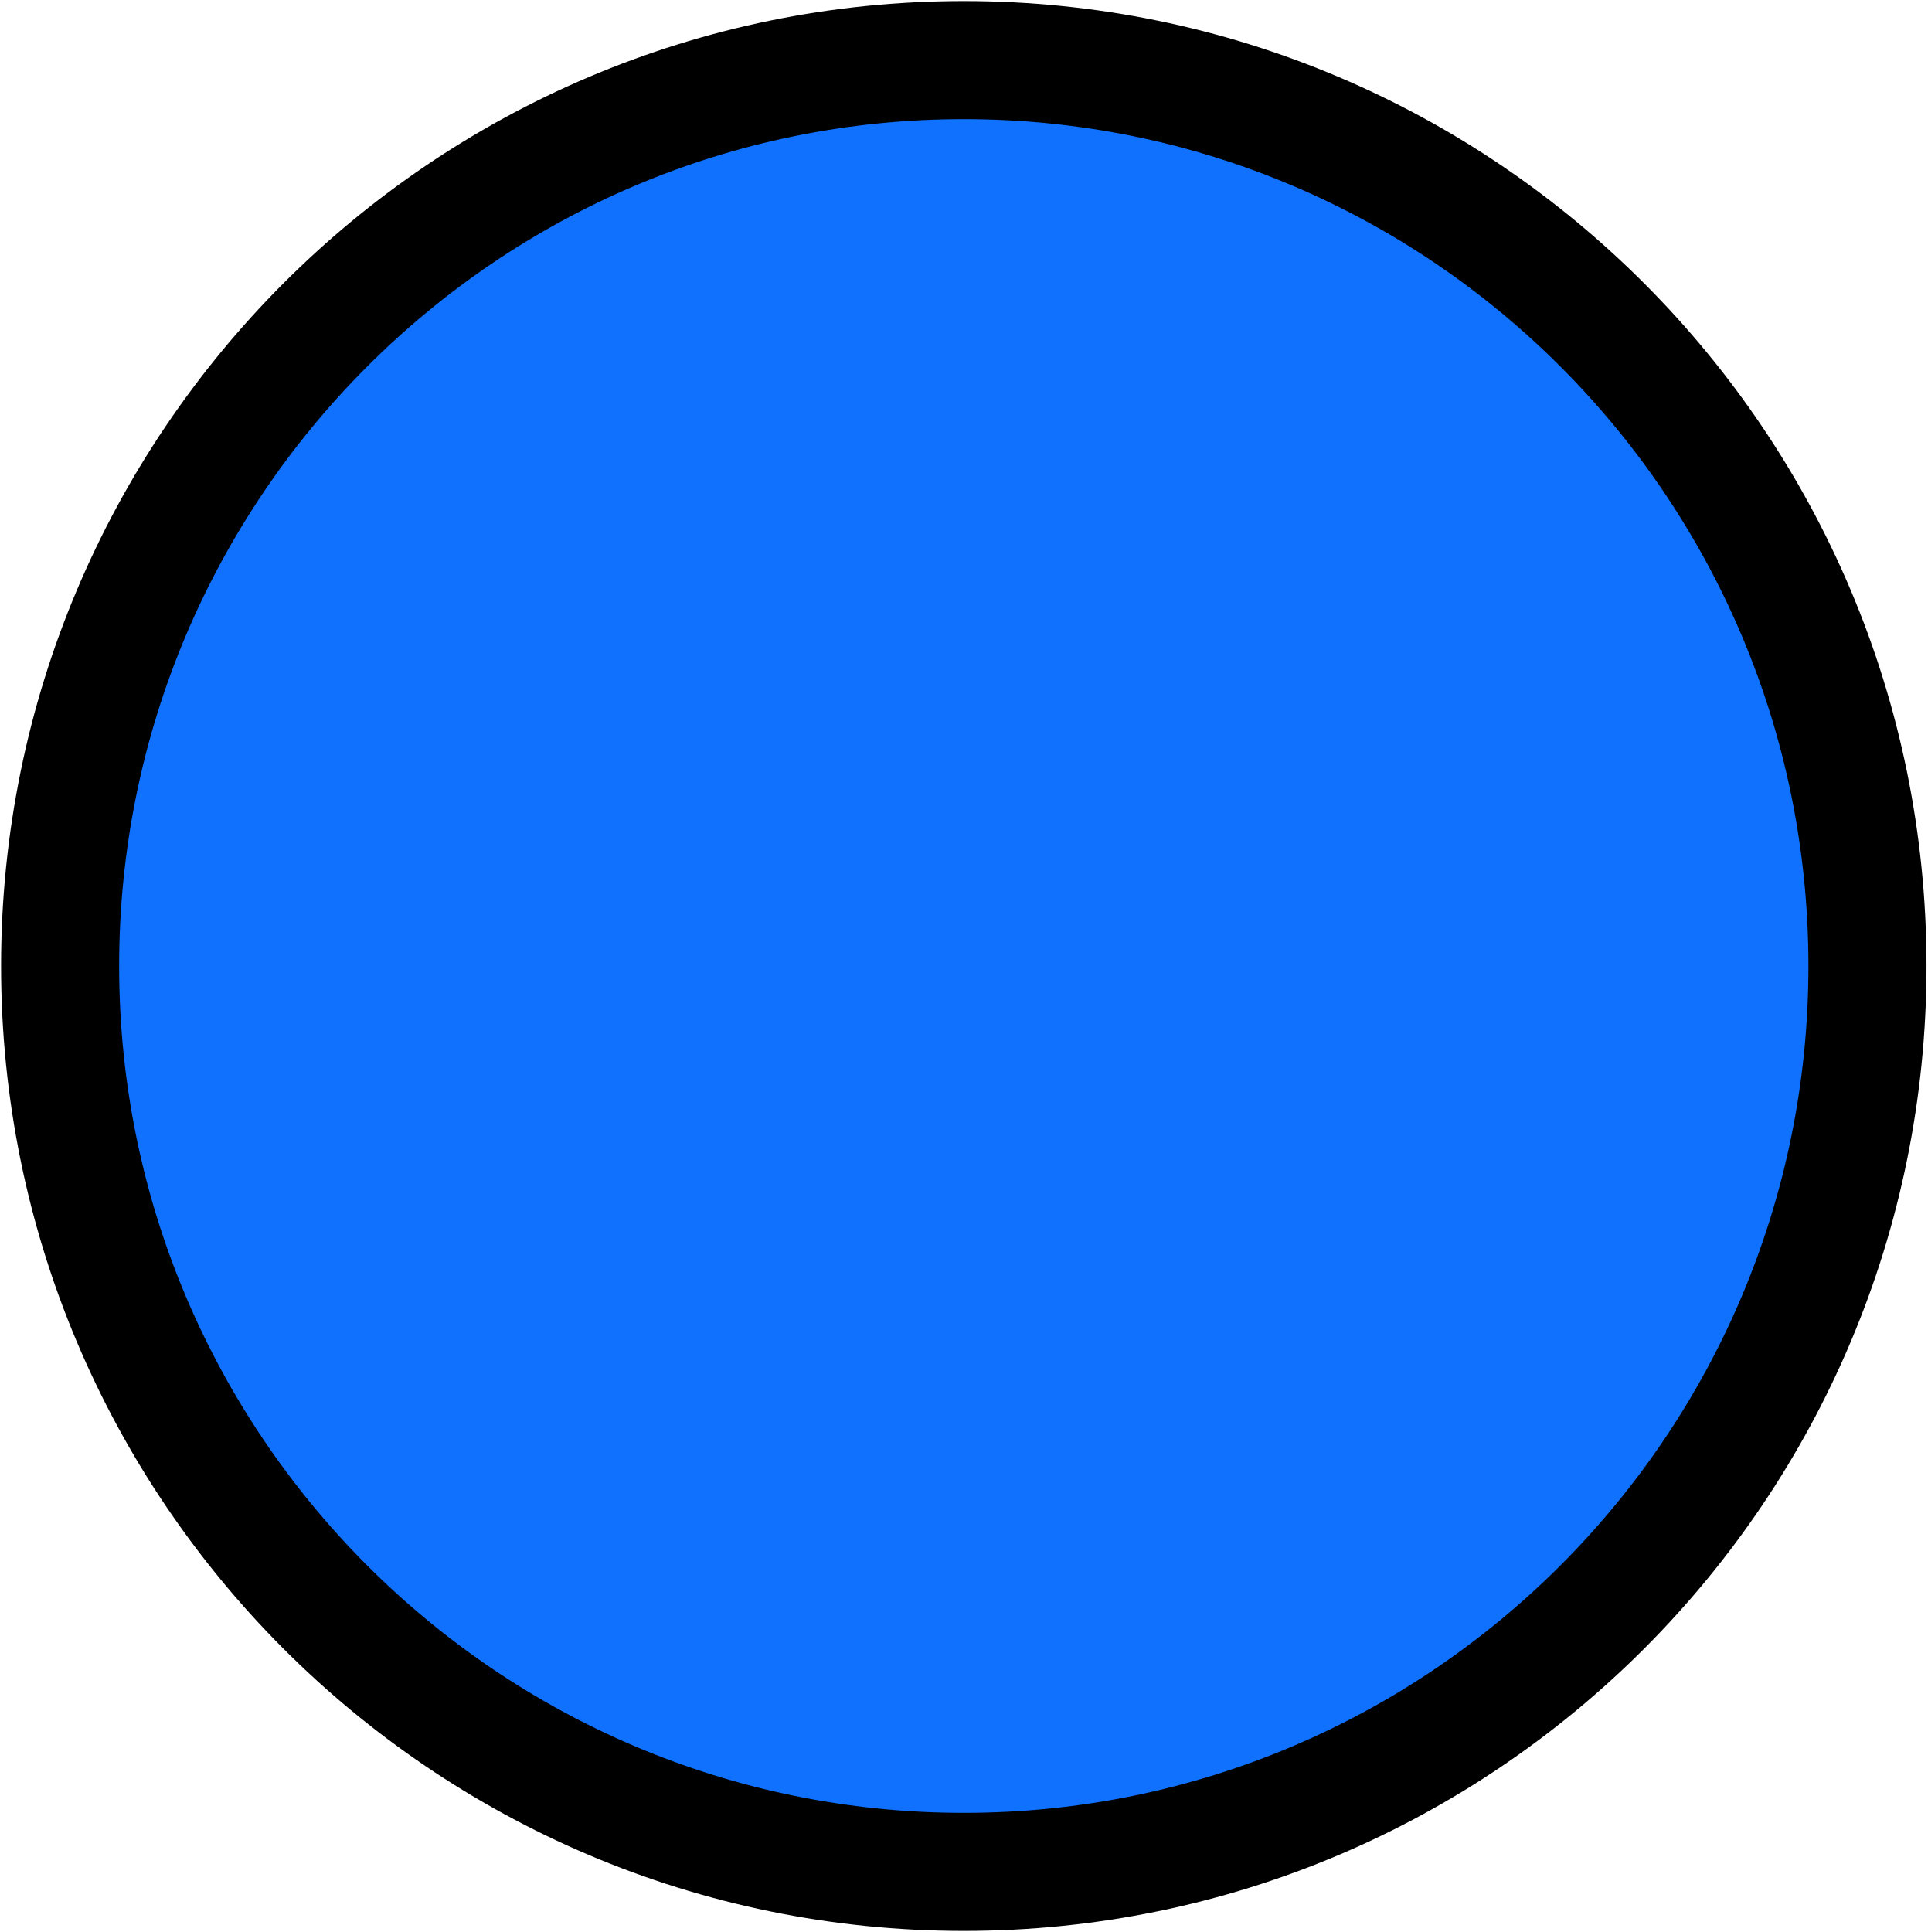
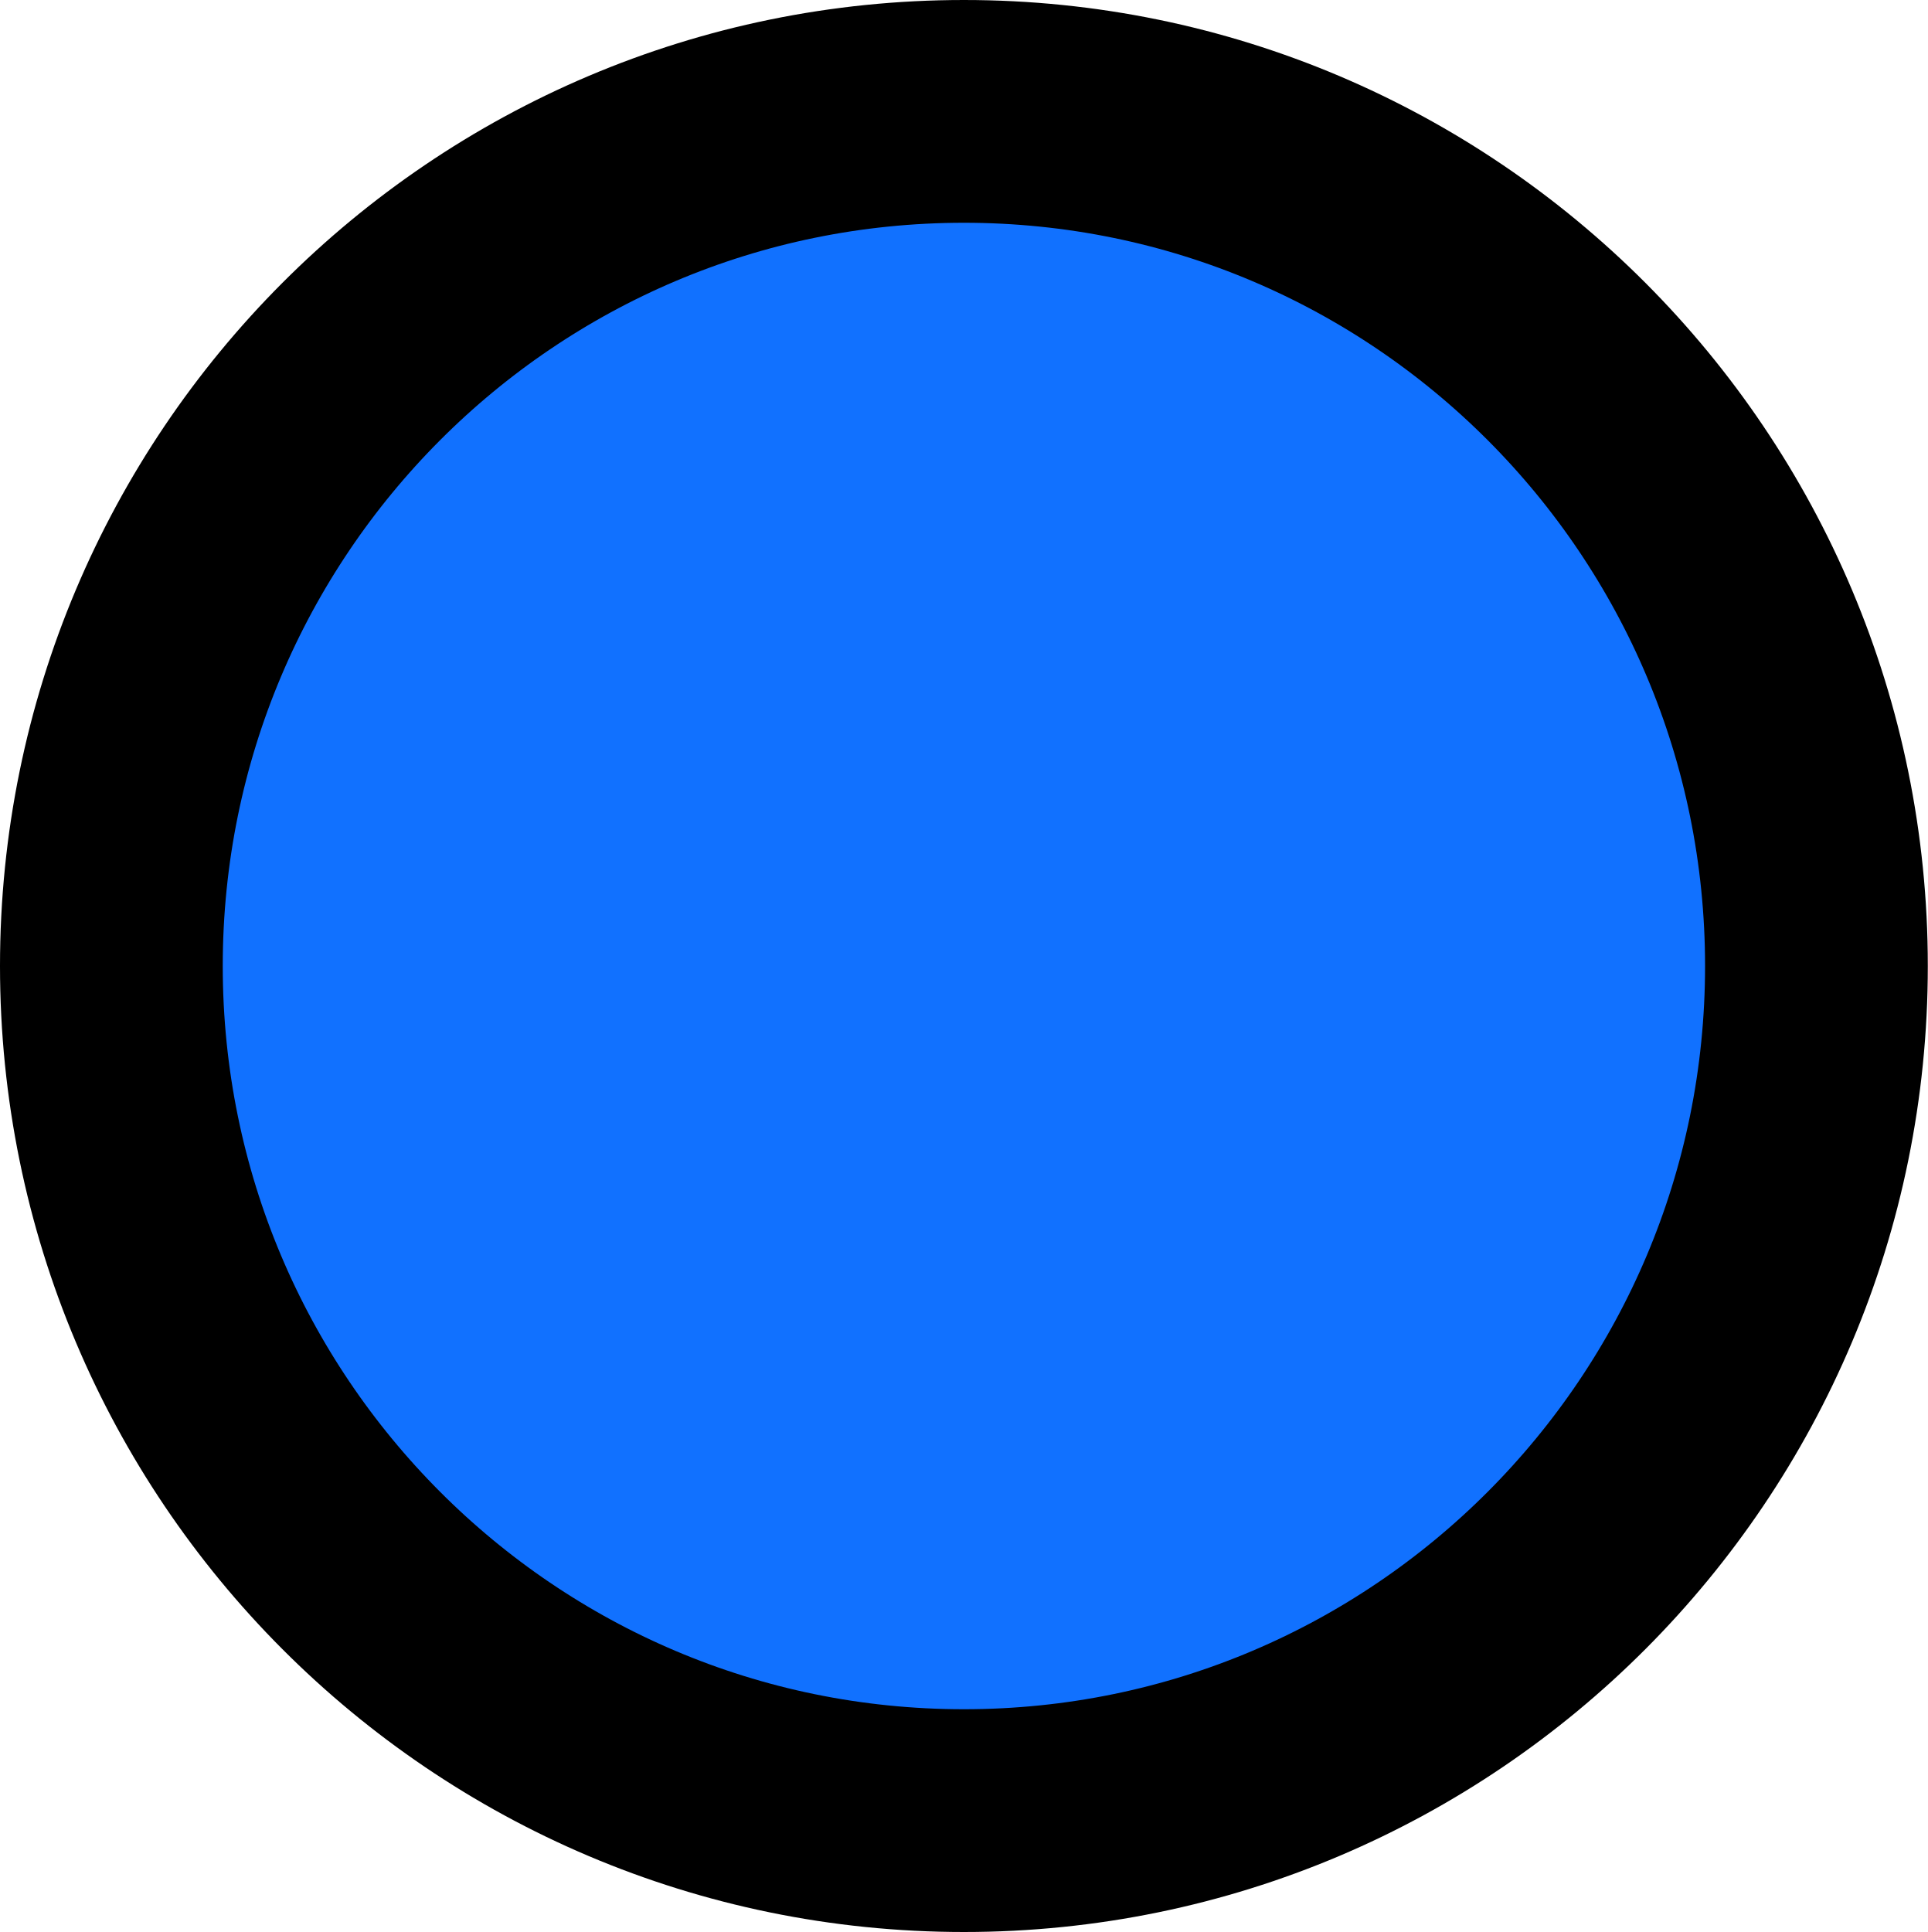
- <svg xmlns="http://www.w3.org/2000/svg" width="449" height="450" xml:space="preserve" overflow="hidden">
+ <svg xmlns="http://www.w3.org/2000/svg" width="476" height="477" xml:space="preserve" overflow="hidden">
  <defs>
    <clipPath id="clip0">
-       <rect x="1538" y="656" width="449" height="450" />
+       <rect x="1525" y="643" width="476" height="477" />
    </clipPath>
-     <radialGradient cx="583277" cy="584662" r="825858" fx="0" fy="0" gradientUnits="userSpaceOnUse" spreadMethod="pad" id="fill1" gradientTransform="matrix(0.000360892 0 0 0.000360892 1552 670)">
+     <radialGradient cx="583277" cy="584662" r="825857" fx="0" fy="0" gradientUnits="userSpaceOnUse" spreadMethod="pad" id="fill1" gradientTransform="matrix(0.000360892 0 0 0.000360892 1552.5 670.5)">
      <stop offset="0" stop-color="#DAD5FF" />
      <stop offset="0.005" stop-color="#D9D4FF" />
      <stop offset="0.01" stop-color="#D9D4FF" />
      <stop offset="0.015" stop-color="#D9D4FF" />
      <stop offset="0.02" stop-color="#D9D4FF" />
      <stop offset="0.025" stop-color="#D9D4FF" />
      <stop offset="0.03" stop-color="#D9D4FF" />
      <stop offset="0.035" stop-color="#D9D4FF" />
      <stop offset="0.04" stop-color="#D9D4FF" />
      <stop offset="0.045" stop-color="#D9D4FF" />
      <stop offset="0.05" stop-color="#D9D4FF" />
      <stop offset="0.055" stop-color="#D9D4FF" />
      <stop offset="0.06" stop-color="#D8D4FF" />
      <stop offset="0.065" stop-color="#D8D4FF" />
      <stop offset="0.07" stop-color="#D8D4FF" />
      <stop offset="0.075" stop-color="#D8D4FF" />
      <stop offset="0.08" stop-color="#D8D4FF" />
      <stop offset="0.085" stop-color="#D8D4FF" />
      <stop offset="0.09" stop-color="#D7D3FF" />
      <stop offset="0.095" stop-color="#D7D3FF" />
      <stop offset="0.1" stop-color="#D7D3FF" />
      <stop offset="0.105" stop-color="#D7D3FF" />
      <stop offset="0.11" stop-color="#D6D3FF" />
      <stop offset="0.115" stop-color="#D6D3FF" />
      <stop offset="0.12" stop-color="#D6D3FF" />
      <stop offset="0.125" stop-color="#D5D2FF" />
      <stop offset="0.13" stop-color="#D5D2FF" />
      <stop offset="0.135" stop-color="#D5D2FF" />
      <stop offset="0.14" stop-color="#D4D2FF" />
      <stop offset="0.145" stop-color="#D4D2FF" />
      <stop offset="0.15" stop-color="#D4D2FF" />
      <stop offset="0.155" stop-color="#D3D1FF" />
      <stop offset="0.16" stop-color="#D3D1FF" />
      <stop offset="0.165" stop-color="#D3D1FF" />
      <stop offset="0.17" stop-color="#D2D1FF" />
      <stop offset="0.175" stop-color="#D2D1FF" />
      <stop offset="0.18" stop-color="#D1D0FF" />
      <stop offset="0.185" stop-color="#D1D0FF" />
      <stop offset="0.19" stop-color="#D1D0FF" />
      <stop offset="0.195" stop-color="#D0D0FF" />
      <stop offset="0.2" stop-color="#D0D0FF" />
      <stop offset="0.205" stop-color="#CFCFFF" />
      <stop offset="0.21" stop-color="#CFCFFF" />
      <stop offset="0.215" stop-color="#CECFFF" />
      <stop offset="0.22" stop-color="#CECFFF" />
      <stop offset="0.225" stop-color="#CDCEFF" />
      <stop offset="0.23" stop-color="#CDCEFF" />
      <stop offset="0.235" stop-color="#CCCEFF" />
      <stop offset="0.24" stop-color="#CCCEFF" />
      <stop offset="0.245" stop-color="#CBCDFF" />
      <stop offset="0.25" stop-color="#CBCDFF" />
      <stop offset="0.255" stop-color="#CACDFF" />
      <stop offset="0.26" stop-color="#C9CDFF" />
      <stop offset="0.265" stop-color="#C9CCFF" />
      <stop offset="0.27" stop-color="#C8CCFF" />
      <stop offset="0.275" stop-color="#C8CCFF" />
      <stop offset="0.28" stop-color="#C7CBFF" />
      <stop offset="0.285" stop-color="#C6CBFF" />
      <stop offset="0.29" stop-color="#C6CBFF" />
      <stop offset="0.295" stop-color="#C5CAFF" />
      <stop offset="0.3" stop-color="#C4CAFF" />
      <stop offset="0.305" stop-color="#C4CAFF" />
      <stop offset="0.31" stop-color="#C3C9FF" />
      <stop offset="0.315" stop-color="#C2C9FF" />
      <stop offset="0.32" stop-color="#C2C9FF" />
      <stop offset="0.325" stop-color="#C1C8FF" />
      <stop offset="0.33" stop-color="#C0C8FF" />
      <stop offset="0.335" stop-color="#C0C8FF" />
      <stop offset="0.34" stop-color="#BFC7FF" />
      <stop offset="0.345" stop-color="#BEC7FF" />
      <stop offset="0.35" stop-color="#BDC7FF" />
      <stop offset="0.355" stop-color="#BDC6FF" />
      <stop offset="0.36" stop-color="#BCC6FF" />
      <stop offset="0.365" stop-color="#BBC5FF" />
      <stop offset="0.37" stop-color="#BAC5FF" />
      <stop offset="0.375" stop-color="#BAC5FF" />
      <stop offset="0.38" stop-color="#B9C4FF" />
      <stop offset="0.385" stop-color="#B8C4FF" />
      <stop offset="0.39" stop-color="#B7C3FF" />
      <stop offset="0.395" stop-color="#B6C3FF" />
      <stop offset="0.4" stop-color="#B5C3FF" />
      <stop offset="0.405" stop-color="#B5C2FF" />
      <stop offset="0.41" stop-color="#B4C2FF" />
      <stop offset="0.415" stop-color="#B3C1FF" />
      <stop offset="0.42" stop-color="#B2C1FF" />
      <stop offset="0.425" stop-color="#B1C0FF" />
      <stop offset="0.43" stop-color="#B0C0FF" />
      <stop offset="0.435" stop-color="#AFC0FF" />
      <stop offset="0.44" stop-color="#AEBFFF" />
      <stop offset="0.445" stop-color="#ADBFFF" />
      <stop offset="0.45" stop-color="#ADBEFF" />
      <stop offset="0.455" stop-color="#ACBEFF" />
      <stop offset="0.46" stop-color="#ABBDFF" />
      <stop offset="0.465" stop-color="#AABDFF" />
      <stop offset="0.47" stop-color="#A9BCFF" />
      <stop offset="0.475" stop-color="#A8BCFF" />
      <stop offset="0.48" stop-color="#A7BBFF" />
      <stop offset="0.485" stop-color="#A6BBFF" />
      <stop offset="0.49" stop-color="#A5BAFF" />
      <stop offset="0.495" stop-color="#A4BAFF" />
      <stop offset="0.5" stop-color="#A3B9FF" />
      <stop offset="0.505" stop-color="#A2B9FF" />
      <stop offset="0.51" stop-color="#A1B8FF" />
      <stop offset="0.515" stop-color="#A0B8FF" />
      <stop offset="0.52" stop-color="#9FB7FF" />
      <stop offset="0.525" stop-color="#9DB7FF" />
      <stop offset="0.53" stop-color="#9CB6FF" />
      <stop offset="0.535" stop-color="#9BB6FF" />
      <stop offset="0.54" stop-color="#9AB5FF" />
      <stop offset="0.545" stop-color="#99B4FF" />
      <stop offset="0.55" stop-color="#98B4FF" />
      <stop offset="0.555" stop-color="#97B3FF" />
      <stop offset="0.56" stop-color="#96B3FF" />
      <stop offset="0.565" stop-color="#95B2FF" />
      <stop offset="0.57" stop-color="#93B2FF" />
      <stop offset="0.575" stop-color="#92B1FF" />
      <stop offset="0.58" stop-color="#91B0FF" />
      <stop offset="0.585" stop-color="#90B0FF" />
      <stop offset="0.59" stop-color="#8FAFFF" />
      <stop offset="0.595" stop-color="#8EAFFF" />
      <stop offset="0.6" stop-color="#8CAEFF" />
      <stop offset="0.605" stop-color="#8BAEFF" />
      <stop offset="0.61" stop-color="#8AADFF" />
      <stop offset="0.615" stop-color="#89ACFF" />
      <stop offset="0.62" stop-color="#87ACFF" />
      <stop offset="0.625" stop-color="#86ABFF" />
      <stop offset="0.63" stop-color="#85AAFF" />
      <stop offset="0.635" stop-color="#84AAFF" />
      <stop offset="0.64" stop-color="#82A9FF" />
      <stop offset="0.645" stop-color="#81A9FF" />
      <stop offset="0.65" stop-color="#80A8FF" />
      <stop offset="0.655" stop-color="#7FA7FF" />
      <stop offset="0.66" stop-color="#7DA7FF" />
      <stop offset="0.665" stop-color="#7CA6FF" />
      <stop offset="0.67" stop-color="#7BA5FF" />
      <stop offset="0.675" stop-color="#79A5FF" />
      <stop offset="0.68" stop-color="#78A4FF" />
      <stop offset="0.685" stop-color="#77A3FF" />
      <stop offset="0.69" stop-color="#75A3FF" />
      <stop offset="0.695" stop-color="#74A2FF" />
      <stop offset="0.7" stop-color="#73A1FF" />
      <stop offset="0.705" stop-color="#71A1FF" />
      <stop offset="0.71" stop-color="#70A0FF" />
      <stop offset="0.715" stop-color="#6E9FFF" />
      <stop offset="0.72" stop-color="#6D9EFF" />
      <stop offset="0.725" stop-color="#6C9EFF" />
      <stop offset="0.73" stop-color="#6A9DFF" />
      <stop offset="0.735" stop-color="#699CFF" />
      <stop offset="0.74" stop-color="#679CFF" />
      <stop offset="0.745" stop-color="#669BFF" />
      <stop offset="0.75" stop-color="#649AFF" />
      <stop offset="0.755" stop-color="#6399FF" />
      <stop offset="0.76" stop-color="#6199FF" />
      <stop offset="0.765" stop-color="#6098FF" />
      <stop offset="0.77" stop-color="#5E97FF" />
      <stop offset="0.775" stop-color="#5D96FF" />
      <stop offset="0.78" stop-color="#5B96FF" />
      <stop offset="0.785" stop-color="#5A95FF" />
      <stop offset="0.79" stop-color="#5894FF" />
      <stop offset="0.795" stop-color="#5793FF" />
      <stop offset="0.8" stop-color="#5593FF" />
      <stop offset="0.805" stop-color="#5492FF" />
      <stop offset="0.81" stop-color="#5291FF" />
      <stop offset="0.815" stop-color="#5190FF" />
      <stop offset="0.82" stop-color="#4F90FF" />
      <stop offset="0.825" stop-color="#4D8FFF" />
      <stop offset="0.83" stop-color="#4C8EFF" />
      <stop offset="0.835" stop-color="#4A8DFF" />
      <stop offset="0.84" stop-color="#498CFF" />
      <stop offset="0.845" stop-color="#478CFF" />
      <stop offset="0.85" stop-color="#458BFF" />
      <stop offset="0.855" stop-color="#448AFF" />
      <stop offset="0.86" stop-color="#4289FF" />
      <stop offset="0.865" stop-color="#4088FF" />
      <stop offset="0.87" stop-color="#3F87FF" />
      <stop offset="0.875" stop-color="#3D87FF" />
      <stop offset="0.88" stop-color="#3B86FF" />
      <stop offset="0.885" stop-color="#3A85FF" />
      <stop offset="0.89" stop-color="#3884FF" />
      <stop offset="0.895" stop-color="#3683FF" />
      <stop offset="0.9" stop-color="#3582FF" />
      <stop offset="0.905" stop-color="#3382FF" />
      <stop offset="0.91" stop-color="#3181FF" />
      <stop offset="0.915" stop-color="#2F80FF" />
      <stop offset="0.92" stop-color="#2E7FFF" />
      <stop offset="0.925" stop-color="#2C7EFF" />
      <stop offset="0.93" stop-color="#2A7DFF" />
      <stop offset="0.935" stop-color="#287CFF" />
      <stop offset="0.94" stop-color="#277BFF" />
      <stop offset="0.945" stop-color="#257BFF" />
      <stop offset="0.95" stop-color="#237AFF" />
      <stop offset="0.955" stop-color="#2179FF" />
      <stop offset="0.96" stop-color="#1F78FF" />
      <stop offset="0.965" stop-color="#1D77FF" />
      <stop offset="0.97" stop-color="#1C76FF" />
      <stop offset="0.975" stop-color="#1A75FF" />
      <stop offset="0.98" stop-color="#1874FF" />
      <stop offset="0.985" stop-color="#1673FF" />
      <stop offset="0.99" stop-color="#1472FF" />
      <stop offset="0.995" stop-color="#1271FF" />
      <stop offset="1" stop-color="#1171FF" />
    </radialGradient>
  </defs>
-   <g clip-path="url(#clip0)" transform="translate(-1538 -656)">
-     <path d="M1552 881C1552 764.468 1646.24 670 1762.5 670 1878.76 670 1973 764.468 1973 881 1973 997.532 1878.76 1092 1762.5 1092 1646.24 1092 1552 997.532 1552 881Z" stroke="#000000" stroke-width="27.5" stroke-miterlimit="8" fill="url(#fill1)" fill-rule="evenodd" />
+   <g clip-path="url(#clip0)" transform="translate(-1525 -643)">
+     <path d="M1552.5 881.5C1552.5 764.968 1646.74 670.5 1763 670.5 1879.26 670.5 1973.5 764.968 1973.5 881.5 1973.5 998.032 1879.26 1092.5 1763 1092.5 1646.74 1092.5 1552.5 998.032 1552.5 881.5Z" stroke="#000000" stroke-width="55" stroke-miterlimit="8" fill="url(#fill1)" fill-rule="evenodd" />
  </g>
</svg>
